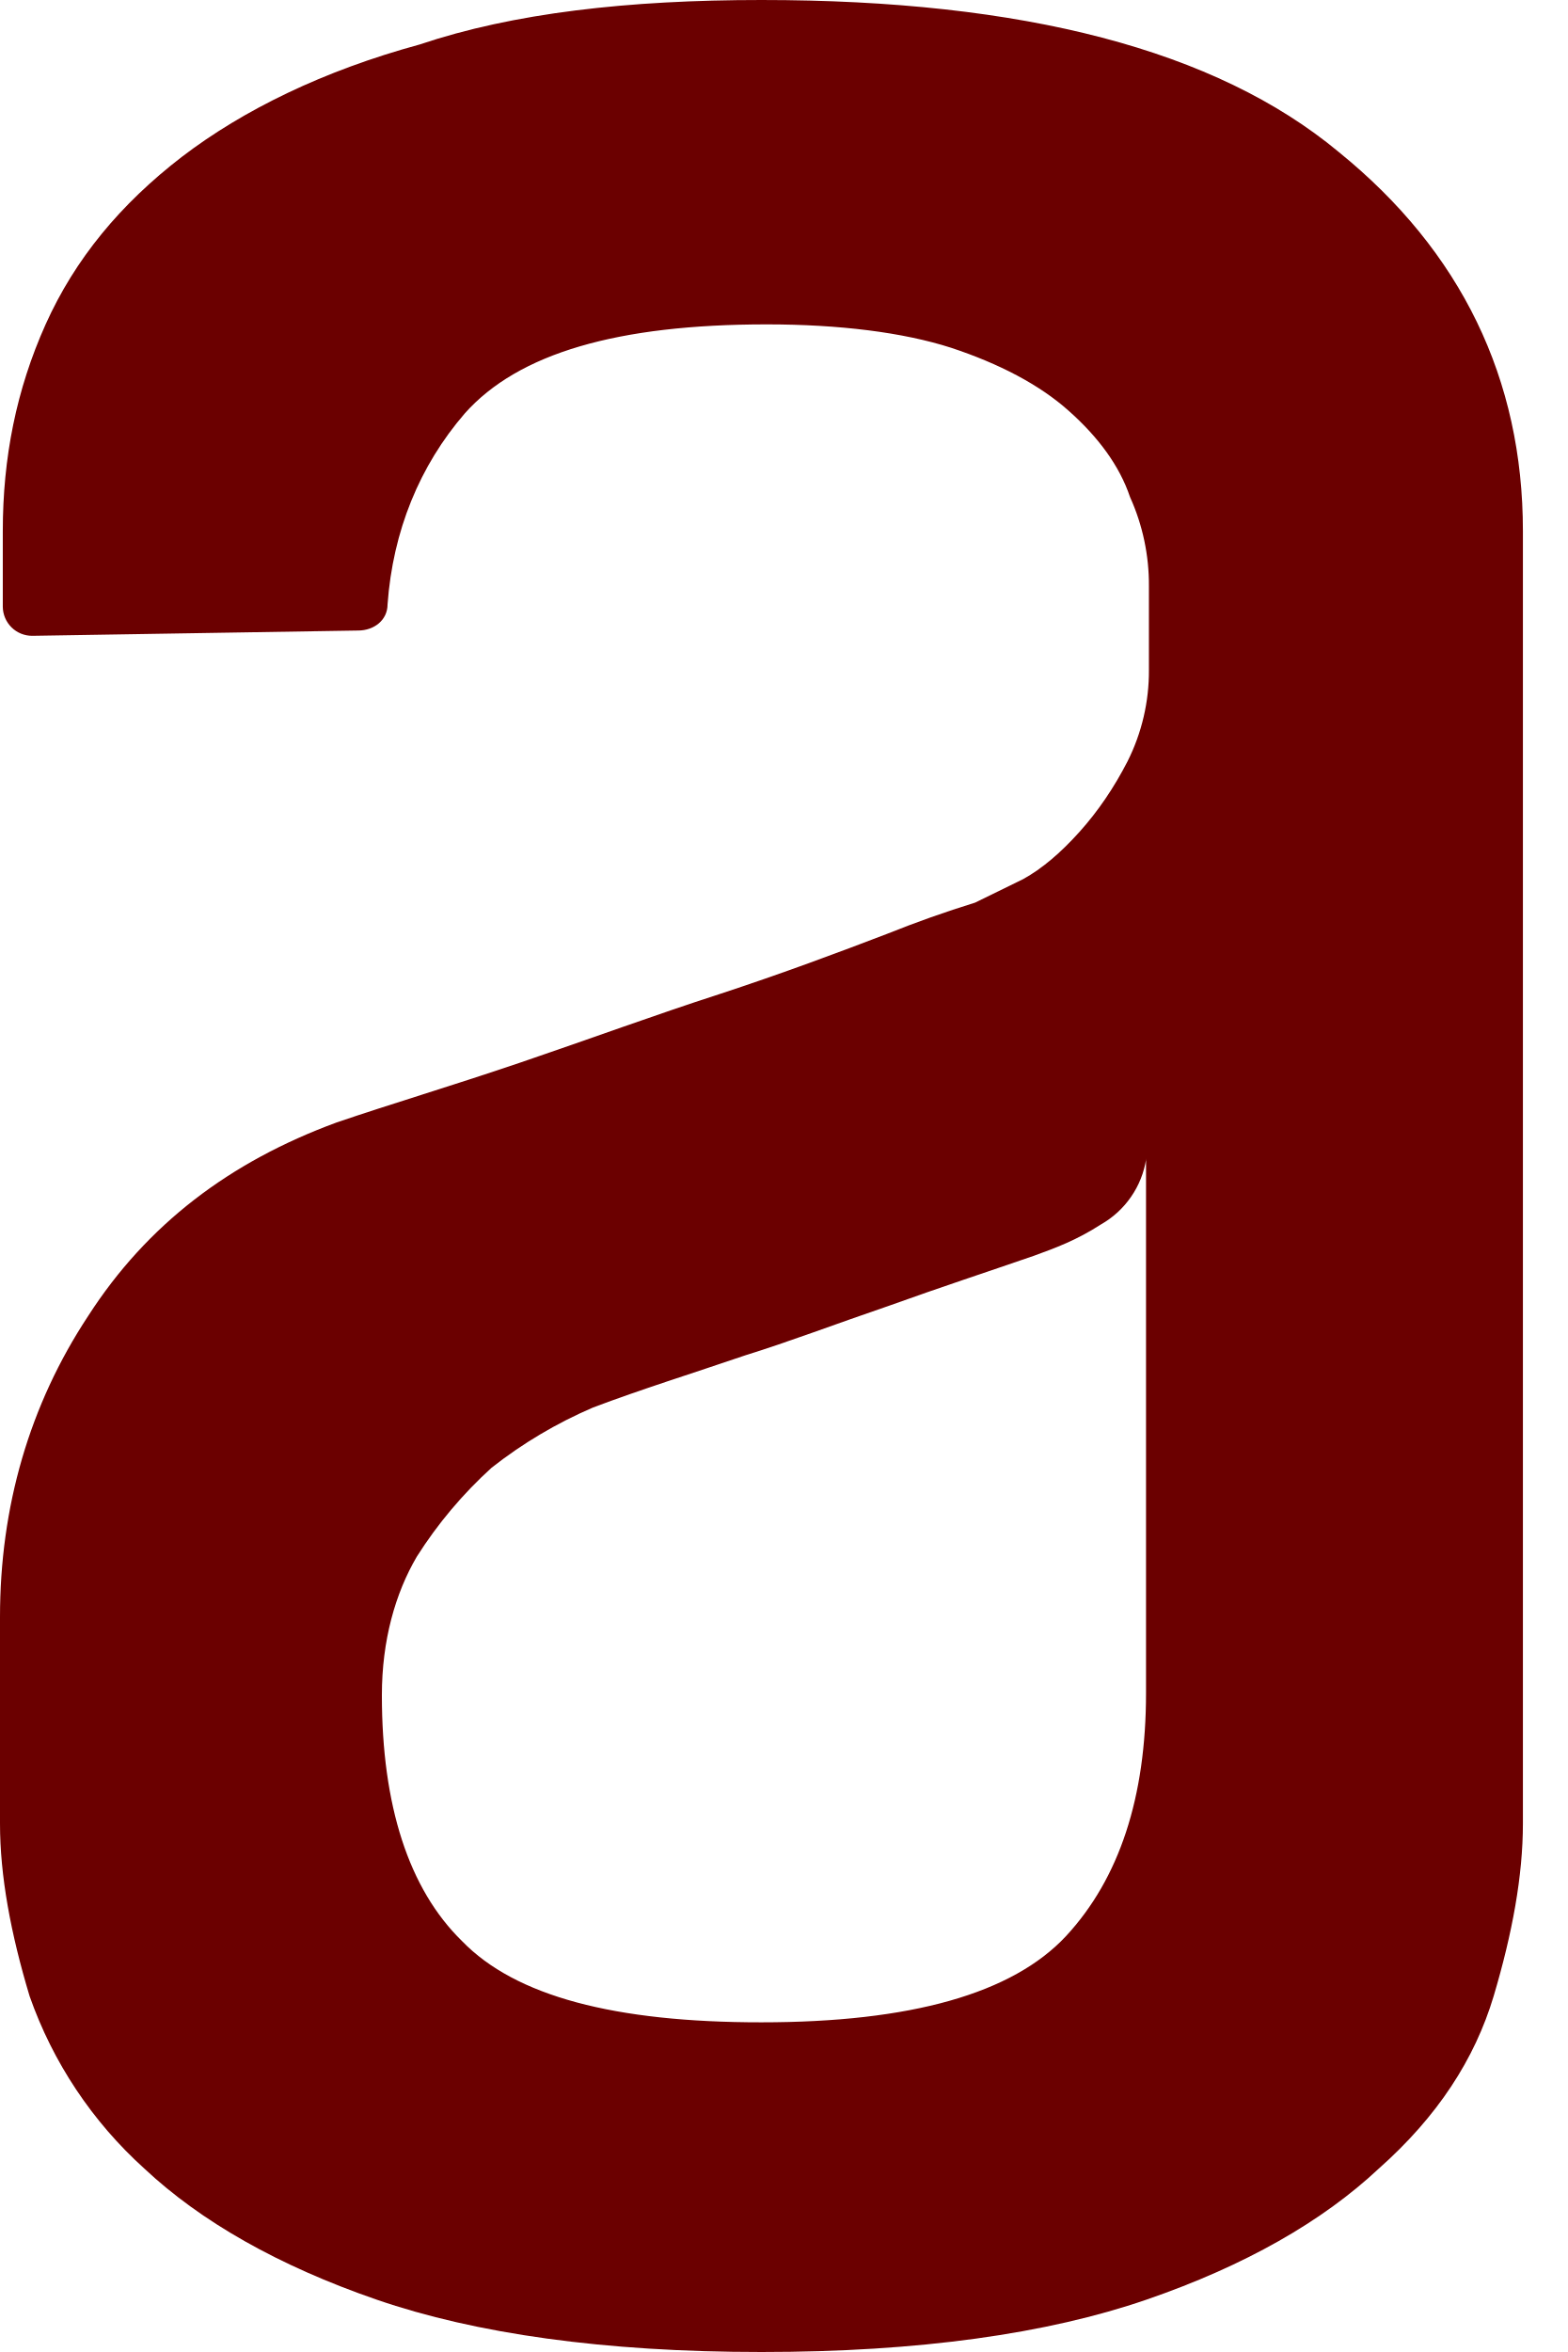
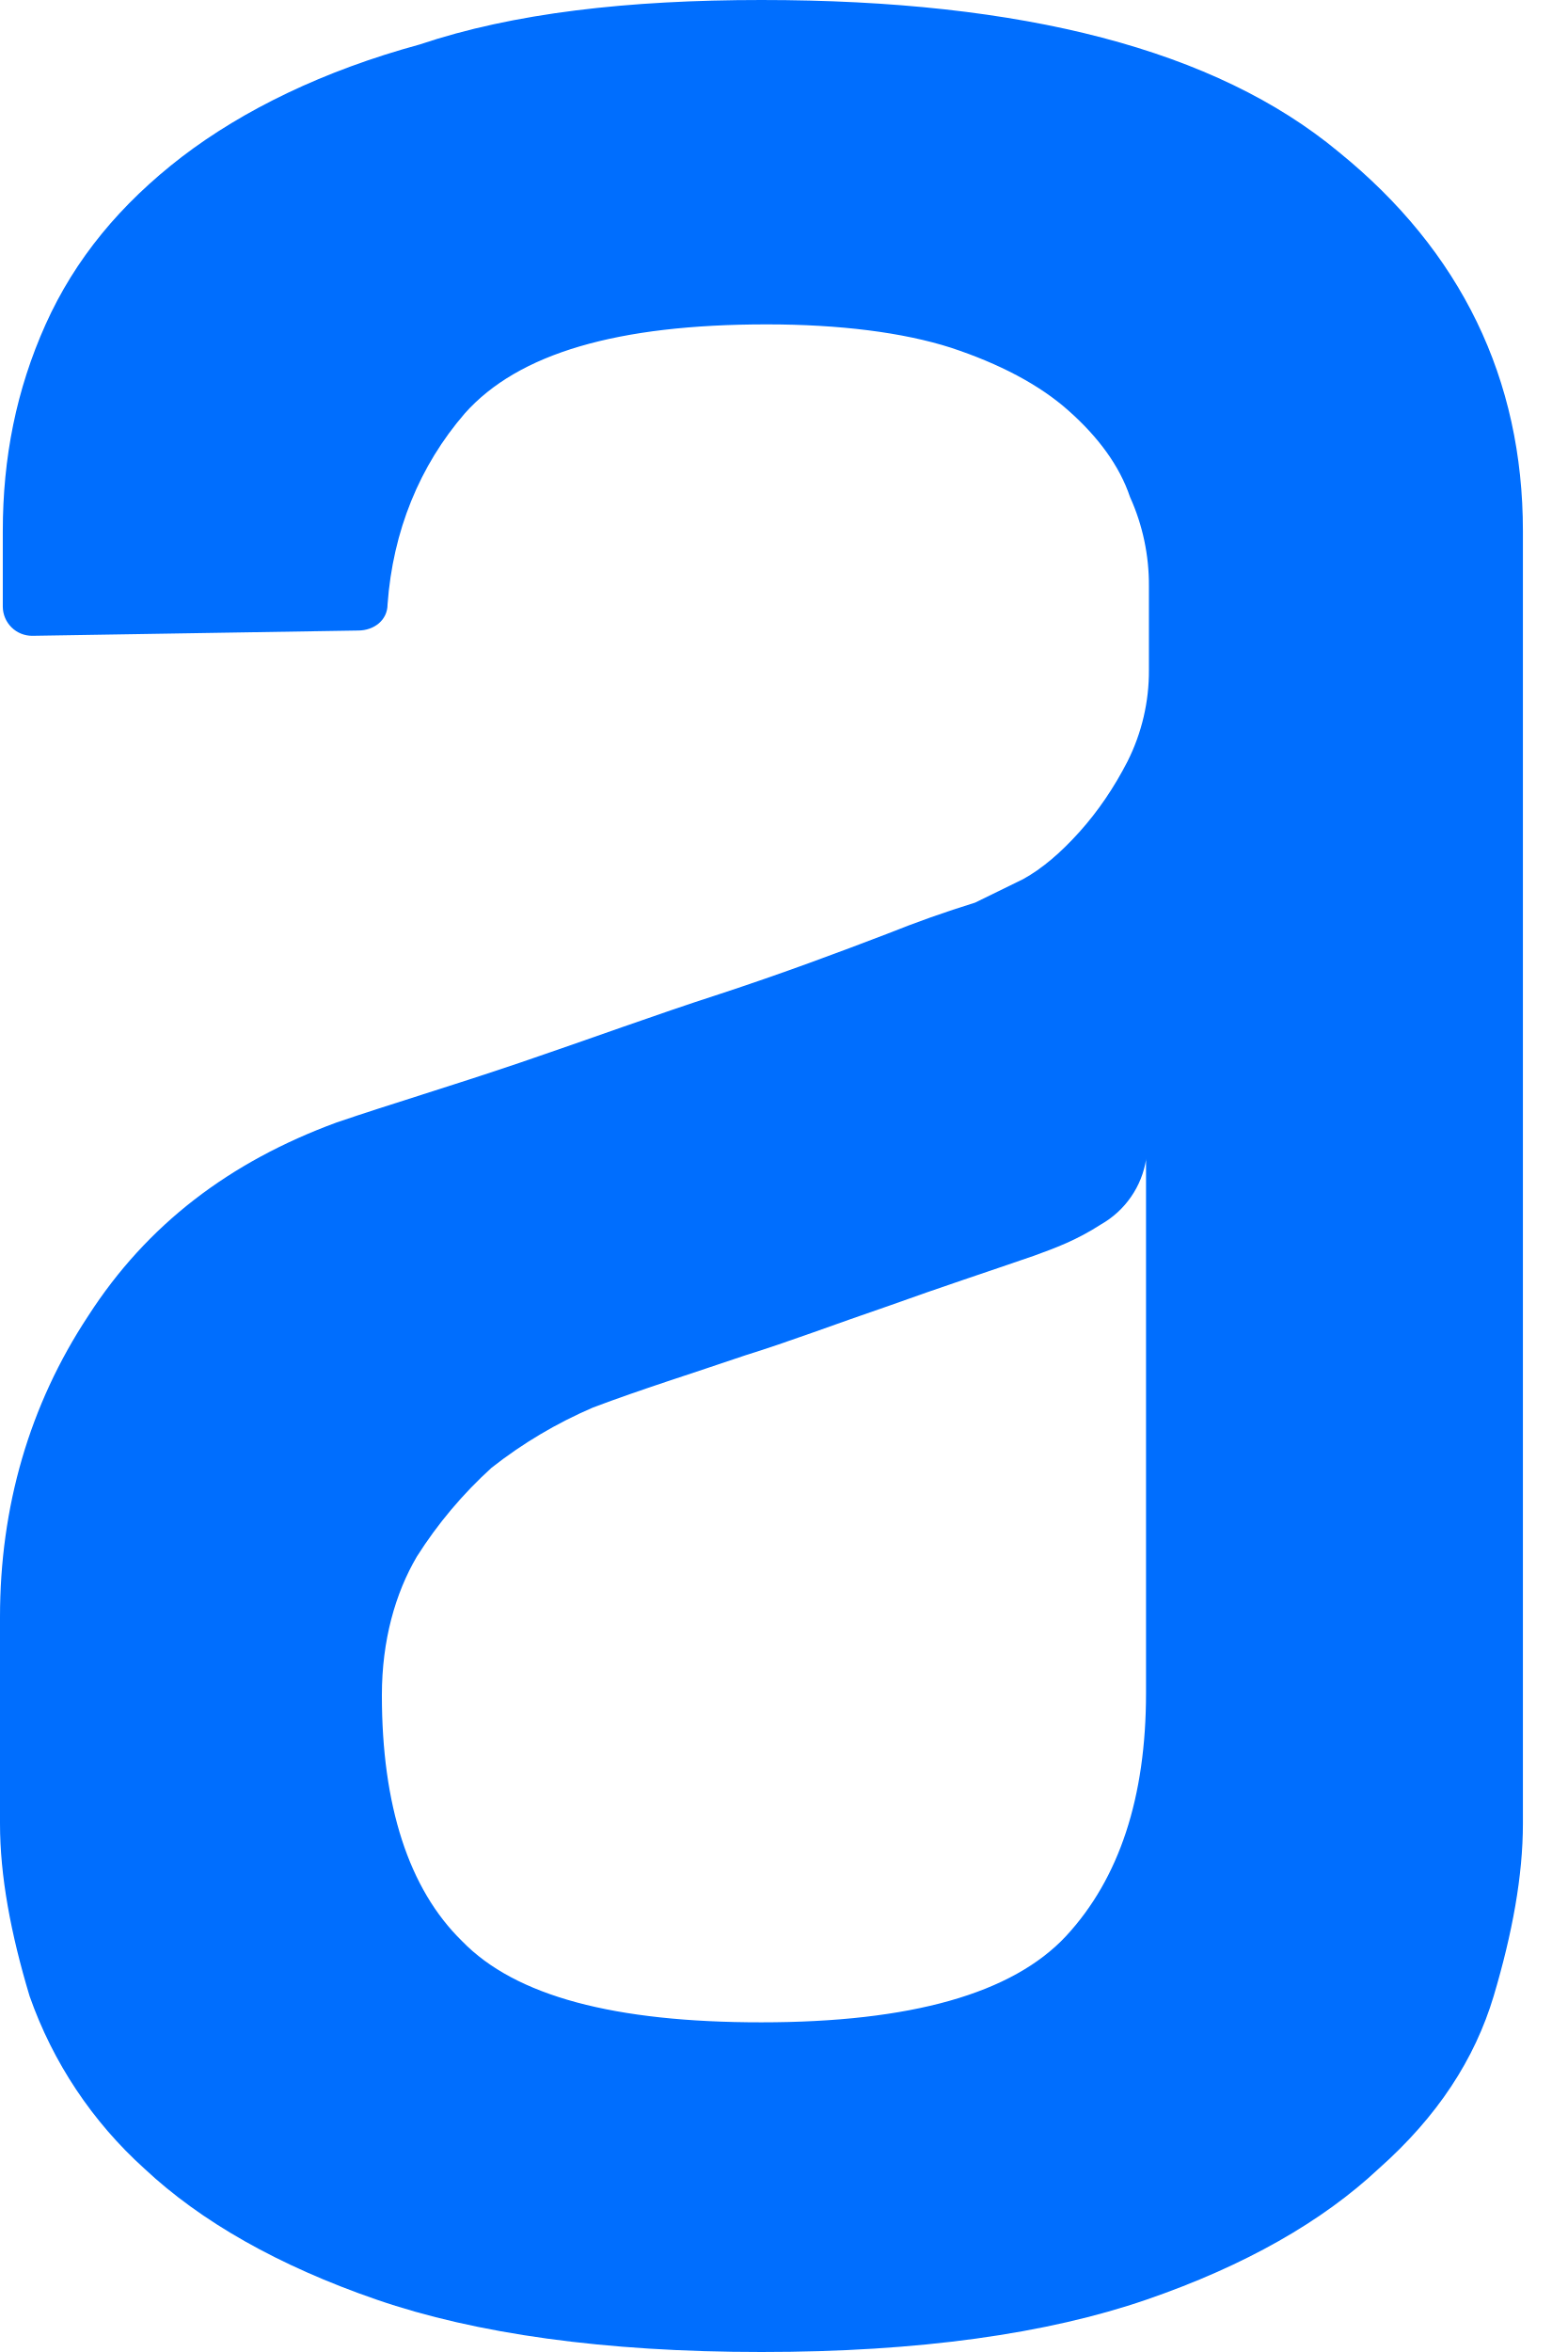
<svg xmlns="http://www.w3.org/2000/svg" width="32" height="48" viewBox="0 0 32 48" fill="none">
-   <path fill-rule="evenodd" clip-rule="evenodd" d="M23.396 23.653C23.352 23.931 23.247 24.196 23.086 24.427C22.926 24.659 22.715 24.851 22.47 24.99C21.977 25.309 21.545 25.468 21.108 25.627C20.177 25.949 19.197 26.27 18.161 26.643C17.069 27.016 16.089 27.389 15.215 27.659C14.125 28.031 13.089 28.353 12.104 28.725C11.363 29.043 10.667 29.456 10.034 29.954C9.446 30.488 8.932 31.098 8.507 31.77C8.07 32.515 7.795 33.477 7.795 34.597C7.795 36.842 8.34 38.549 9.433 39.616C10.523 40.74 12.544 41.272 15.539 41.272C18.593 41.272 20.666 40.686 21.761 39.511C22.848 38.336 23.393 36.683 23.393 34.549V23.653H23.396ZM15.541 0C20.889 0 24.815 1.016 27.322 3.098C29.831 5.129 31.086 7.741 31.086 10.837V37.215C31.086 38.282 30.87 39.457 30.489 40.737C30.104 42.023 29.343 43.195 28.142 44.259C26.998 45.331 25.417 46.239 23.398 46.933C21.38 47.627 18.763 48 15.544 48C12.33 48 9.708 47.627 7.692 46.933C5.677 46.239 4.093 45.331 2.949 44.259C1.885 43.3 1.078 42.089 0.604 40.737C0.219 39.459 0 38.284 0 37.217V33.001C0 30.756 0.599 28.674 1.8 26.856C3 24.99 4.689 23.709 6.872 22.907C7.962 22.535 9.217 22.162 10.633 21.681C12.053 21.198 13.359 20.717 14.67 20.293C15.981 19.863 17.125 19.434 18.105 19.059C18.696 18.822 19.296 18.609 19.904 18.421L20.887 17.94C21.272 17.727 21.65 17.405 22.033 16.979C22.414 16.555 22.74 16.074 23.015 15.539C23.306 14.96 23.456 14.32 23.452 13.672V11.963C23.456 11.336 23.325 10.716 23.067 10.145C22.851 9.502 22.414 8.916 21.815 8.384C21.216 7.849 20.395 7.422 19.416 7.098C18.434 6.782 17.128 6.62 15.652 6.62C12.598 6.62 10.579 7.212 9.489 8.435C8.564 9.505 8.019 10.839 7.911 12.333C7.911 12.654 7.638 12.868 7.309 12.868L0.658 12.976C0.5 12.976 0.348 12.915 0.236 12.804C0.123 12.693 0.059 12.542 0.057 12.384V10.842C0.057 9.343 0.332 7.955 0.931 6.62C1.532 5.283 2.46 4.165 3.712 3.201C4.967 2.242 6.605 1.442 8.566 0.908C10.477 0.265 12.821 0 15.547 0H15.541Z" fill="#6B0000" />
+   <path fill-rule="evenodd" clip-rule="evenodd" d="M23.396 23.653C23.352 23.931 23.247 24.196 23.086 24.427C22.926 24.659 22.715 24.851 22.47 24.99C21.977 25.309 21.545 25.468 21.108 25.627C20.177 25.949 19.197 26.27 18.161 26.643C17.069 27.016 16.089 27.389 15.215 27.659C14.125 28.031 13.089 28.353 12.104 28.725C11.363 29.043 10.667 29.456 10.034 29.954C9.446 30.488 8.932 31.098 8.507 31.77C8.07 32.515 7.795 33.477 7.795 34.597C7.795 36.842 8.34 38.549 9.433 39.616C10.523 40.74 12.544 41.272 15.539 41.272C18.593 41.272 20.666 40.686 21.761 39.511C22.848 38.336 23.393 36.683 23.393 34.549V23.653H23.396ZM15.541 0C20.889 0 24.815 1.016 27.322 3.098C29.831 5.129 31.086 7.741 31.086 10.837V37.215C31.086 38.282 30.87 39.457 30.489 40.737C30.104 42.023 29.343 43.195 28.142 44.259C26.998 45.331 25.417 46.239 23.398 46.933C21.38 47.627 18.763 48 15.544 48C12.33 48 9.708 47.627 7.692 46.933C5.677 46.239 4.093 45.331 2.949 44.259C1.885 43.3 1.078 42.089 0.604 40.737C0.219 39.459 0 38.284 0 37.217V33.001C0 30.756 0.599 28.674 1.8 26.856C3 24.99 4.689 23.709 6.872 22.907C7.962 22.535 9.217 22.162 10.633 21.681C12.053 21.198 13.359 20.717 14.67 20.293C15.981 19.863 17.125 19.434 18.105 19.059C18.696 18.822 19.296 18.609 19.904 18.421L20.887 17.94C21.272 17.727 21.65 17.405 22.033 16.979C22.414 16.555 22.74 16.074 23.015 15.539C23.306 14.96 23.456 14.32 23.452 13.672V11.963C23.456 11.336 23.325 10.716 23.067 10.145C22.851 9.502 22.414 8.916 21.815 8.384C21.216 7.849 20.395 7.422 19.416 7.098C18.434 6.782 17.128 6.62 15.652 6.62C12.598 6.62 10.579 7.212 9.489 8.435C8.564 9.505 8.019 10.839 7.911 12.333C7.911 12.654 7.638 12.868 7.309 12.868L0.658 12.976C0.5 12.976 0.348 12.915 0.236 12.804C0.123 12.693 0.059 12.542 0.057 12.384V10.842C0.057 9.343 0.332 7.955 0.931 6.62C1.532 5.283 2.46 4.165 3.712 3.201C4.967 2.242 6.605 1.442 8.566 0.908C10.477 0.265 12.821 0 15.547 0H15.541Z" fill="#006efe" />
</svg>
